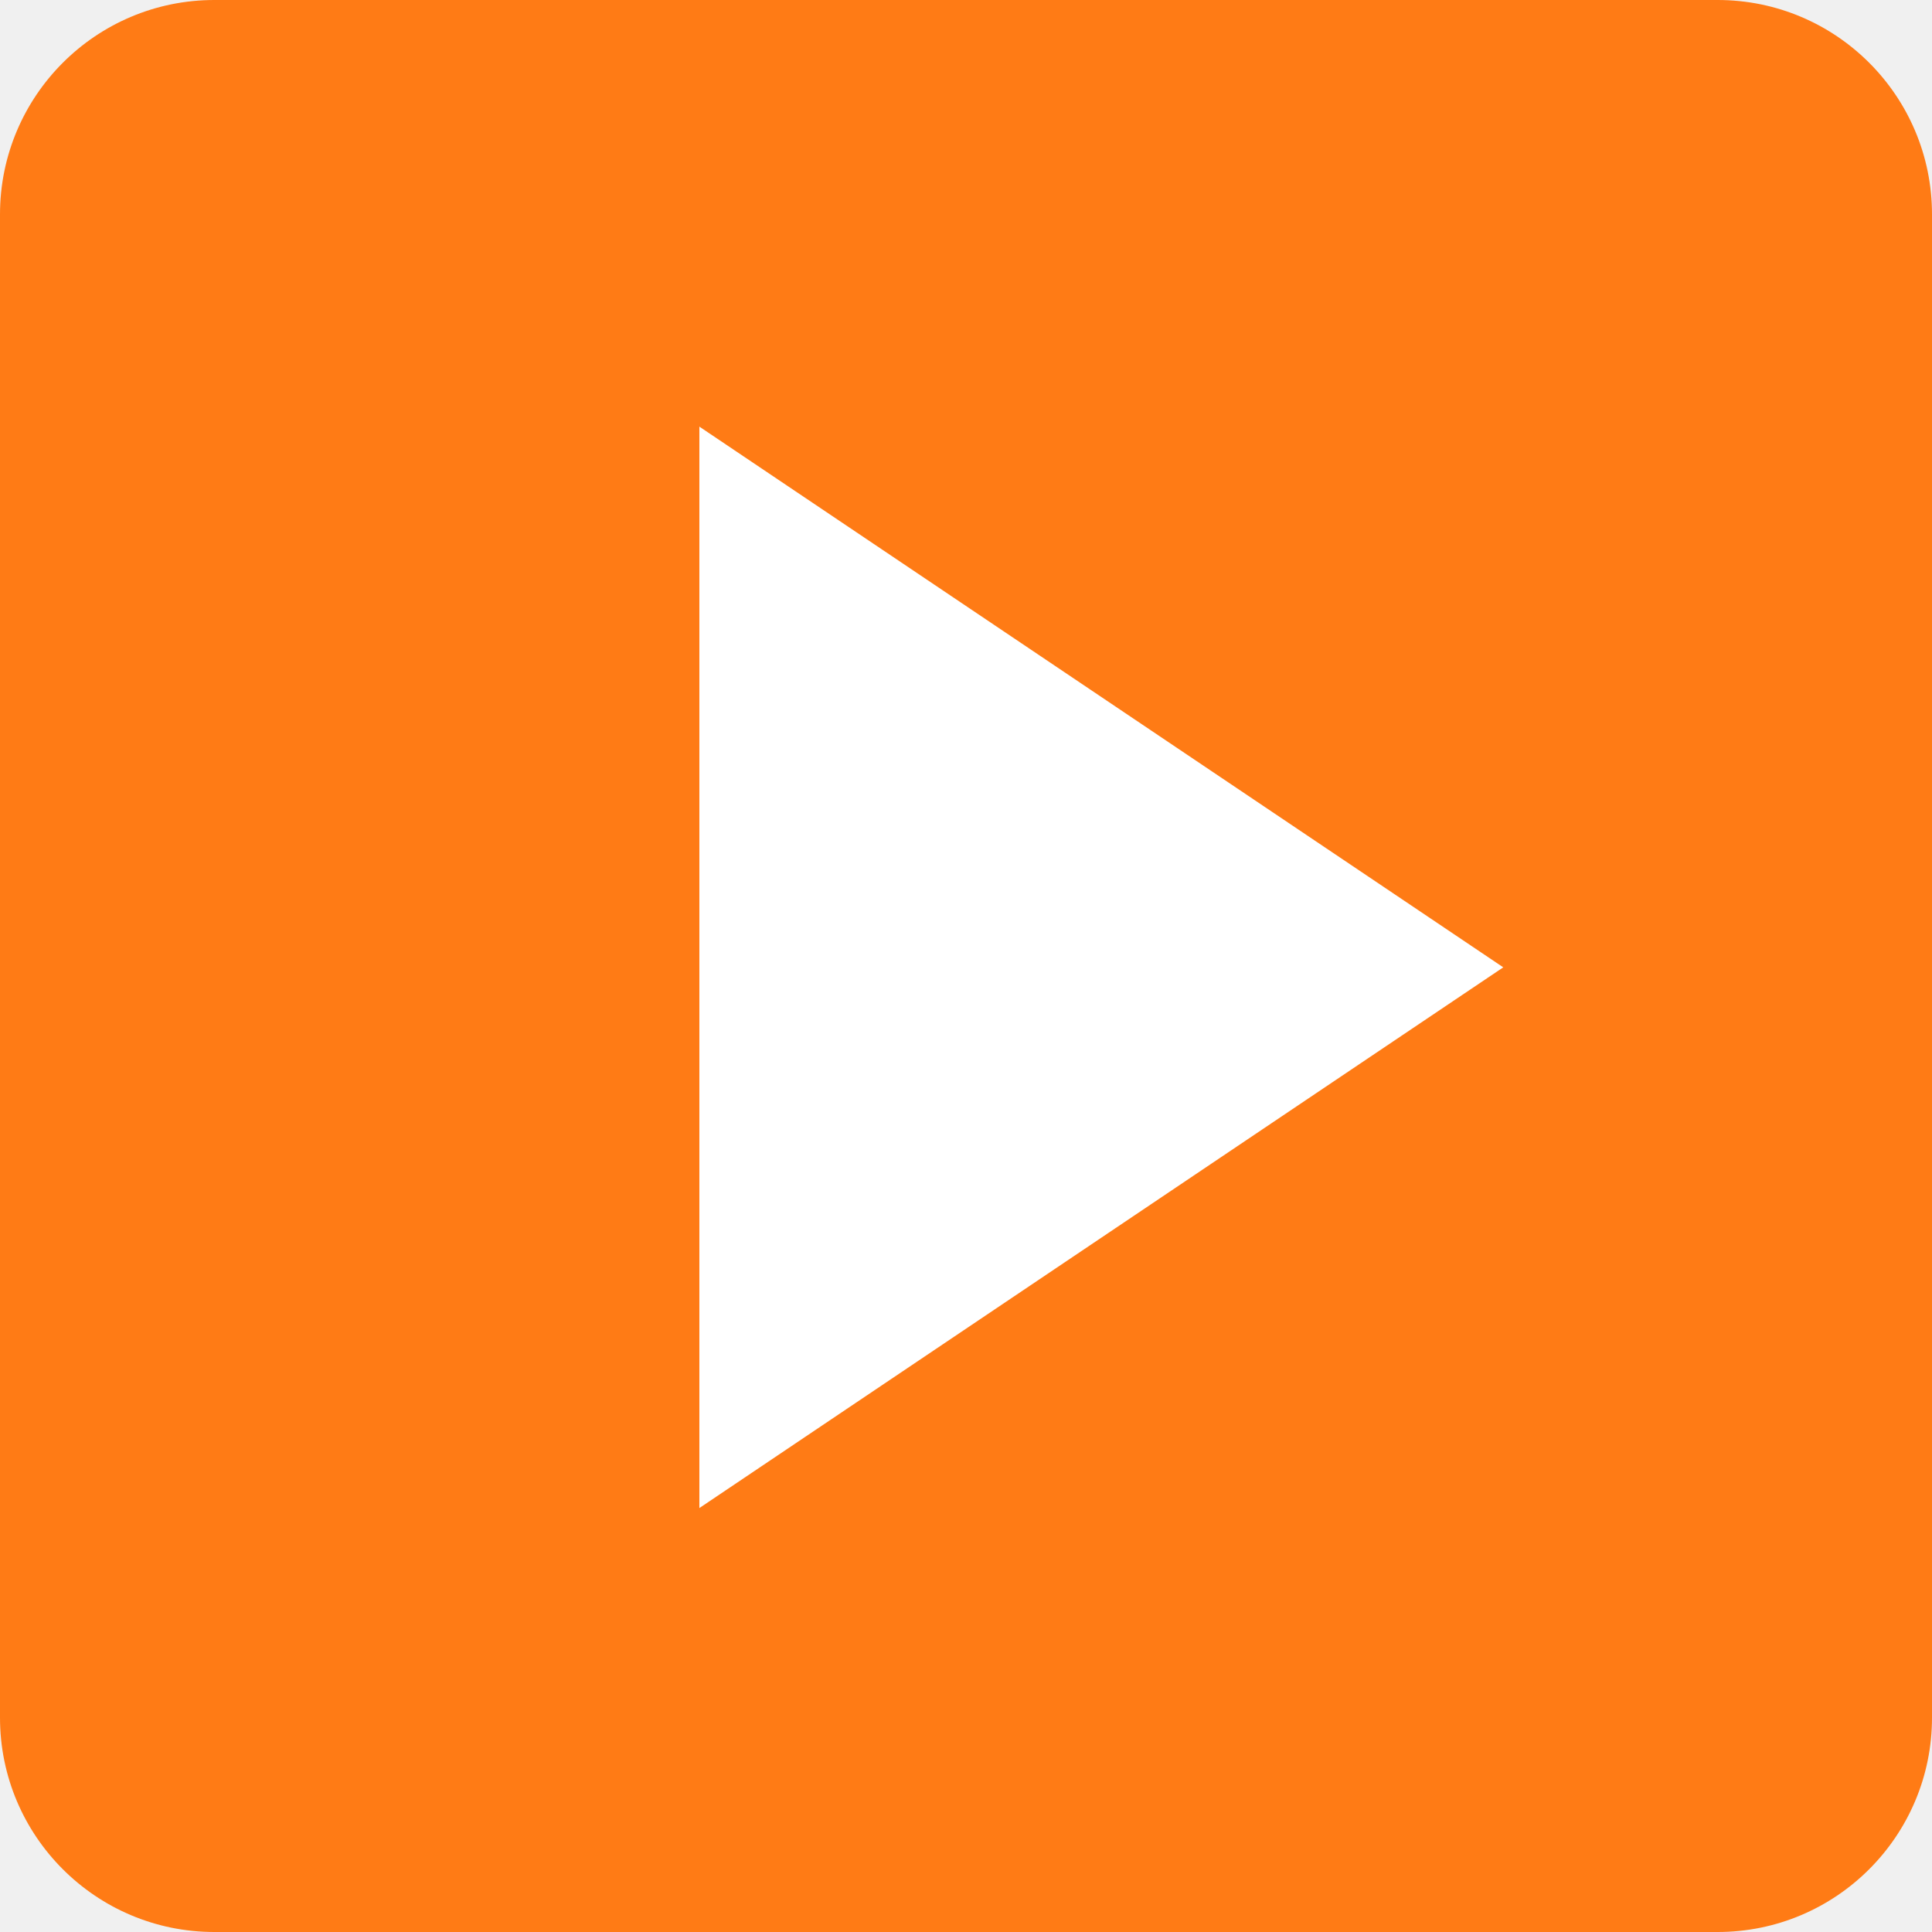
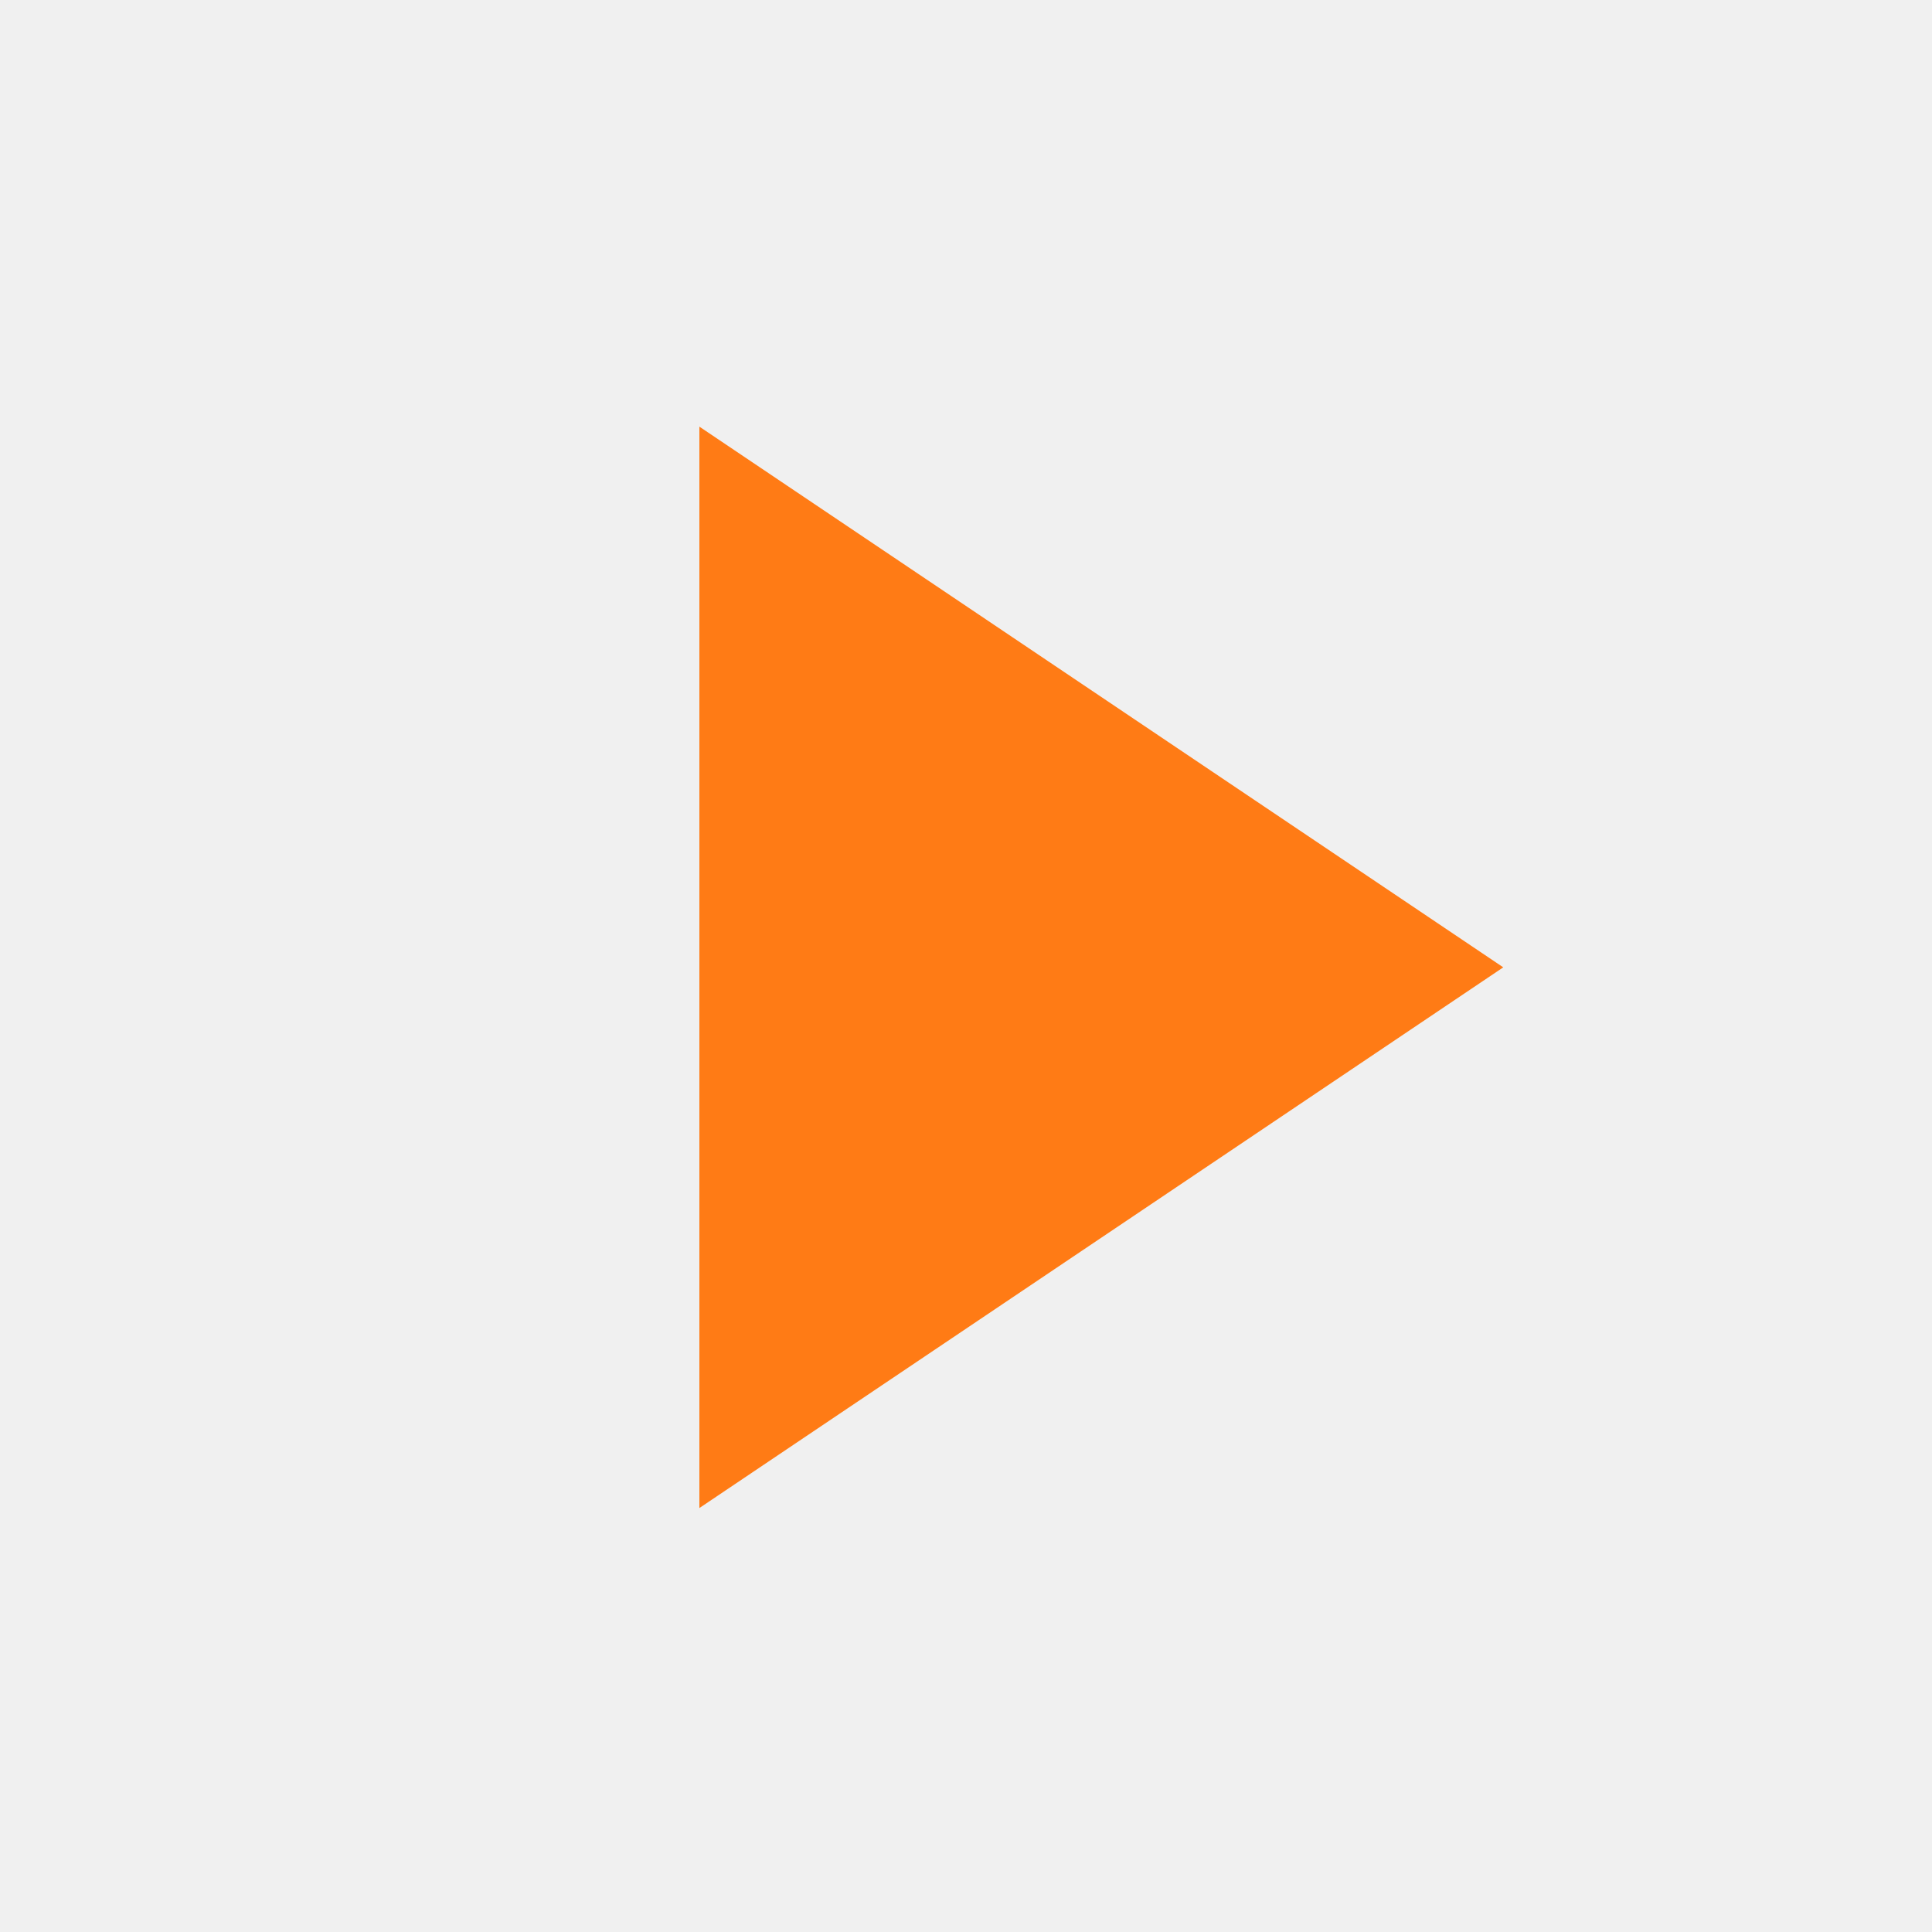
<svg xmlns="http://www.w3.org/2000/svg" width="721" height="721" viewBox="0 0 721 721" fill="none">
-   <rect width="721" height="721" rx="80" fill="#FF7B15" />
-   <path d="M561 361L261 562.784L261 159.216L561 361Z" fill="white" />
+   <rect width="721" height="721" rx="80" fill="none" />
+   <path d="M561 361L261 562.784L261 159.216L561 361Z" fill="#FF7B15" />
</svg>
